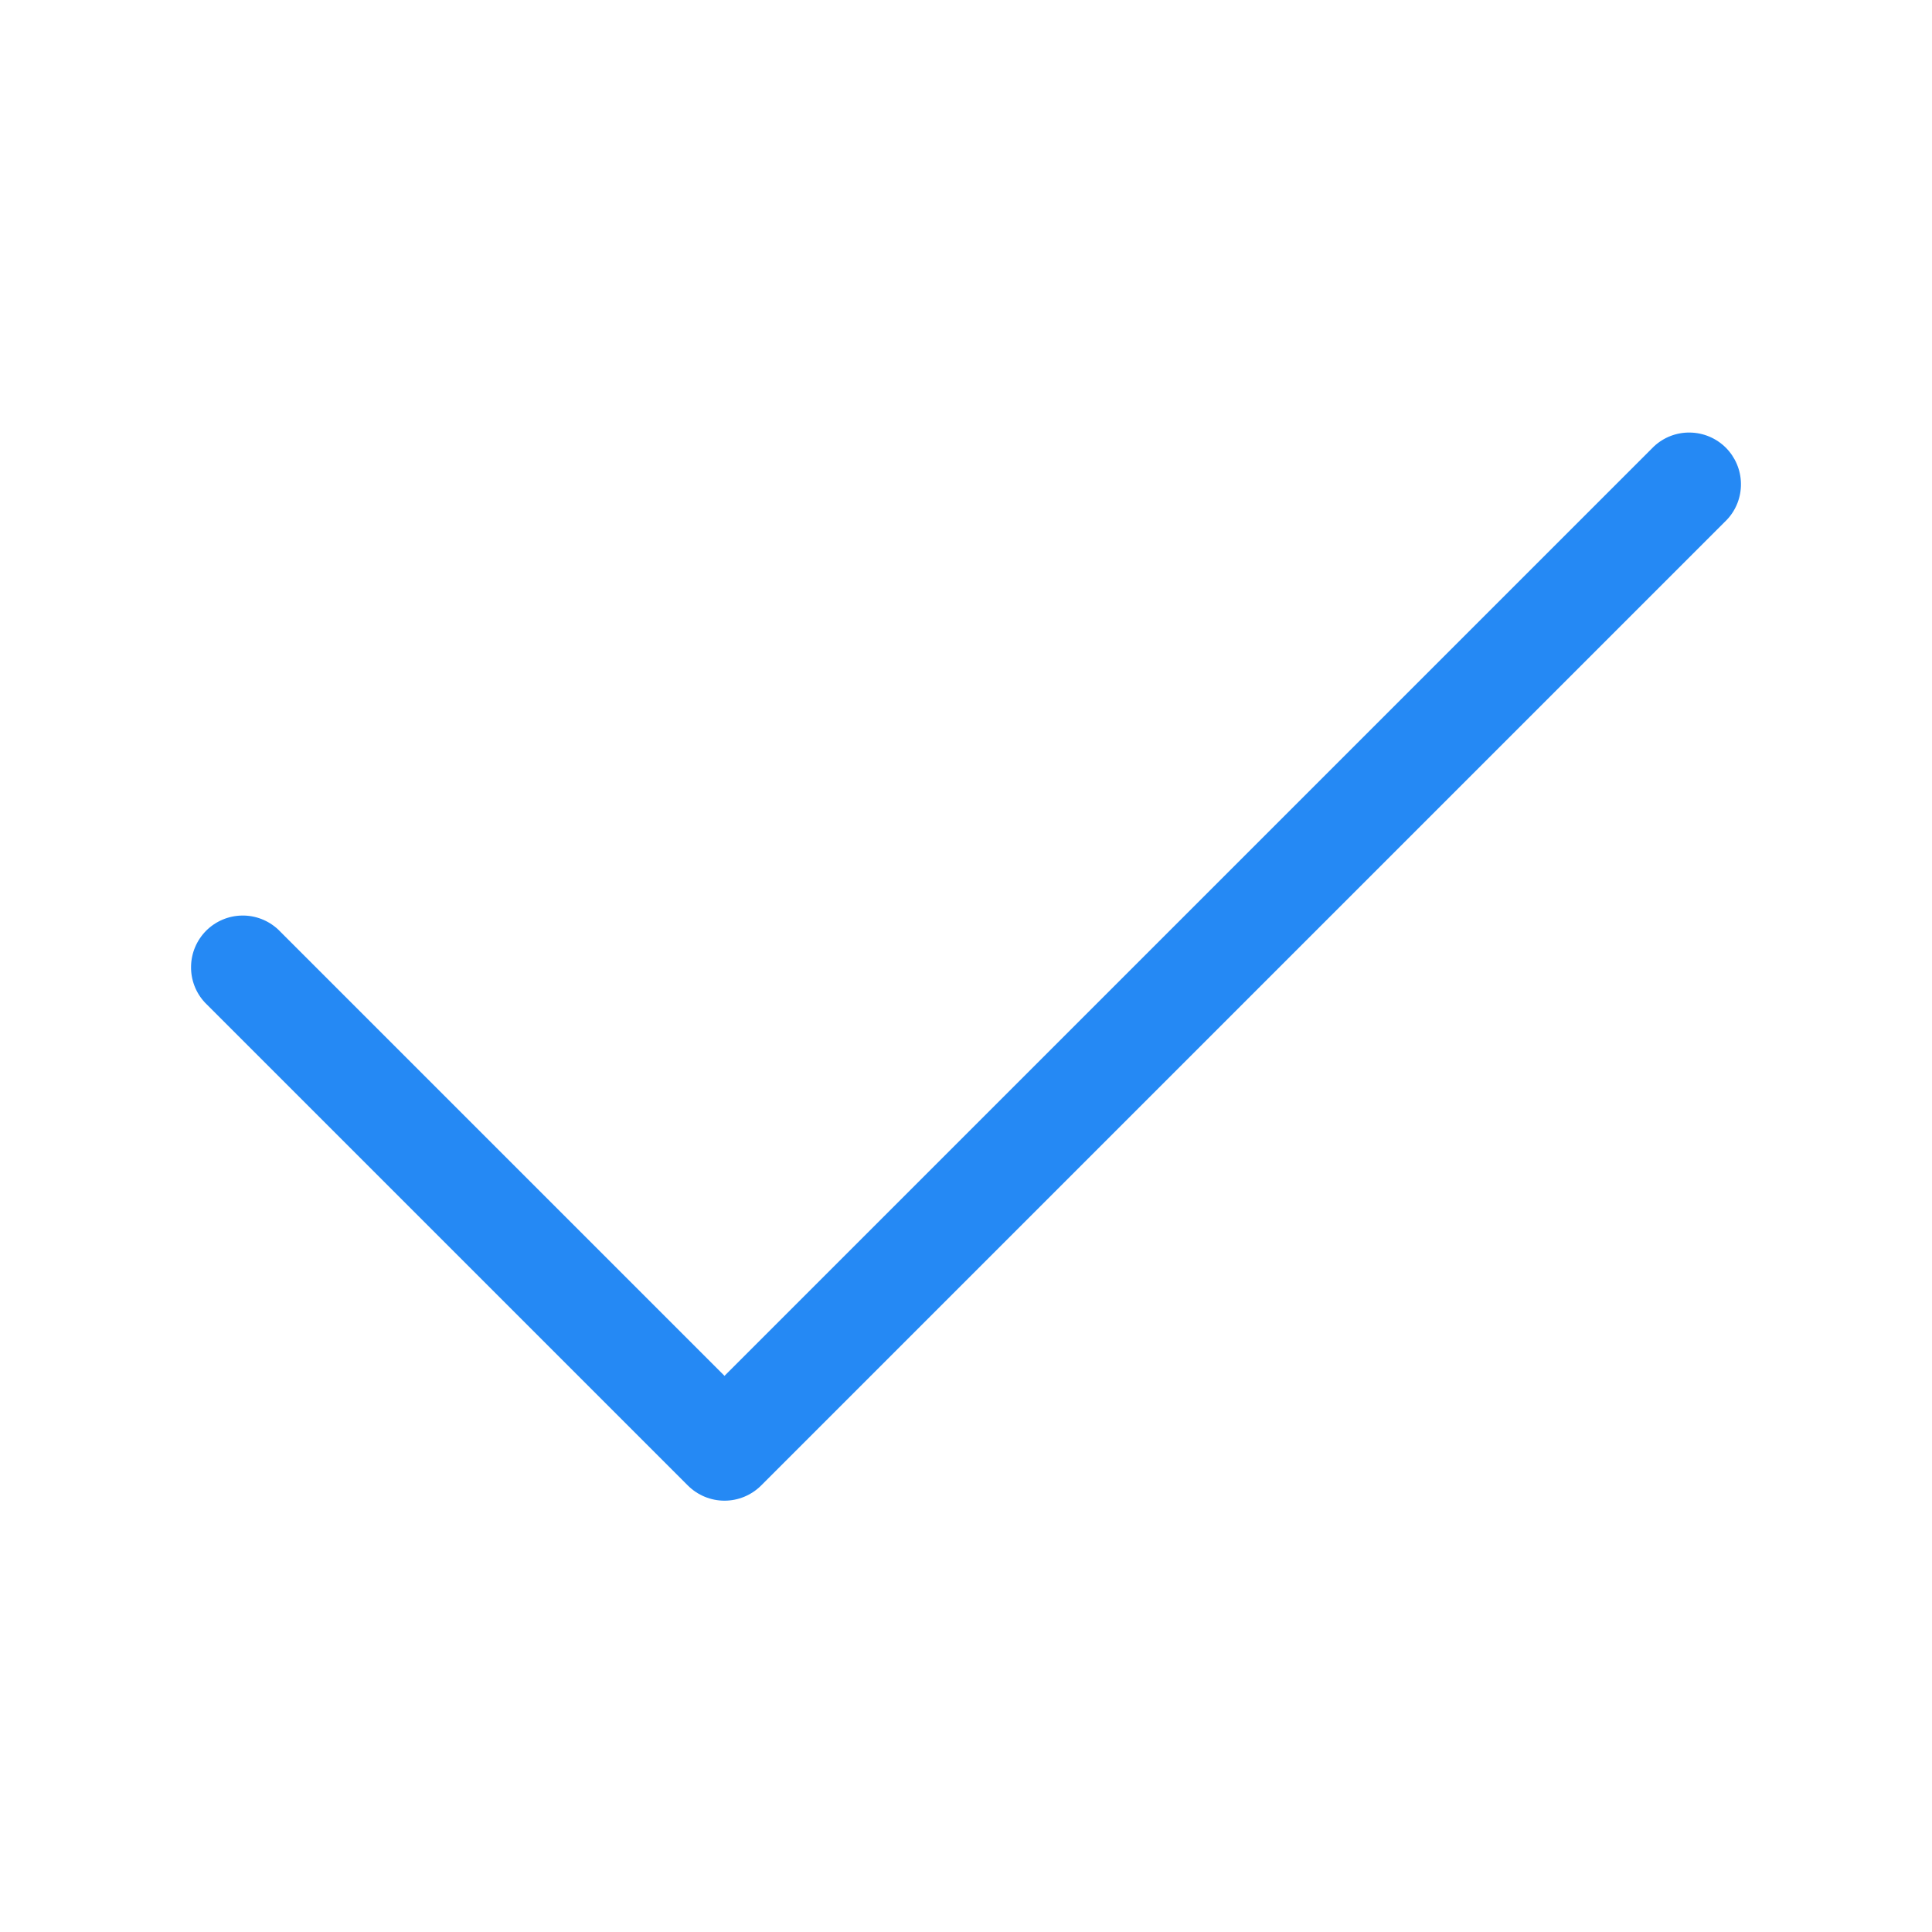
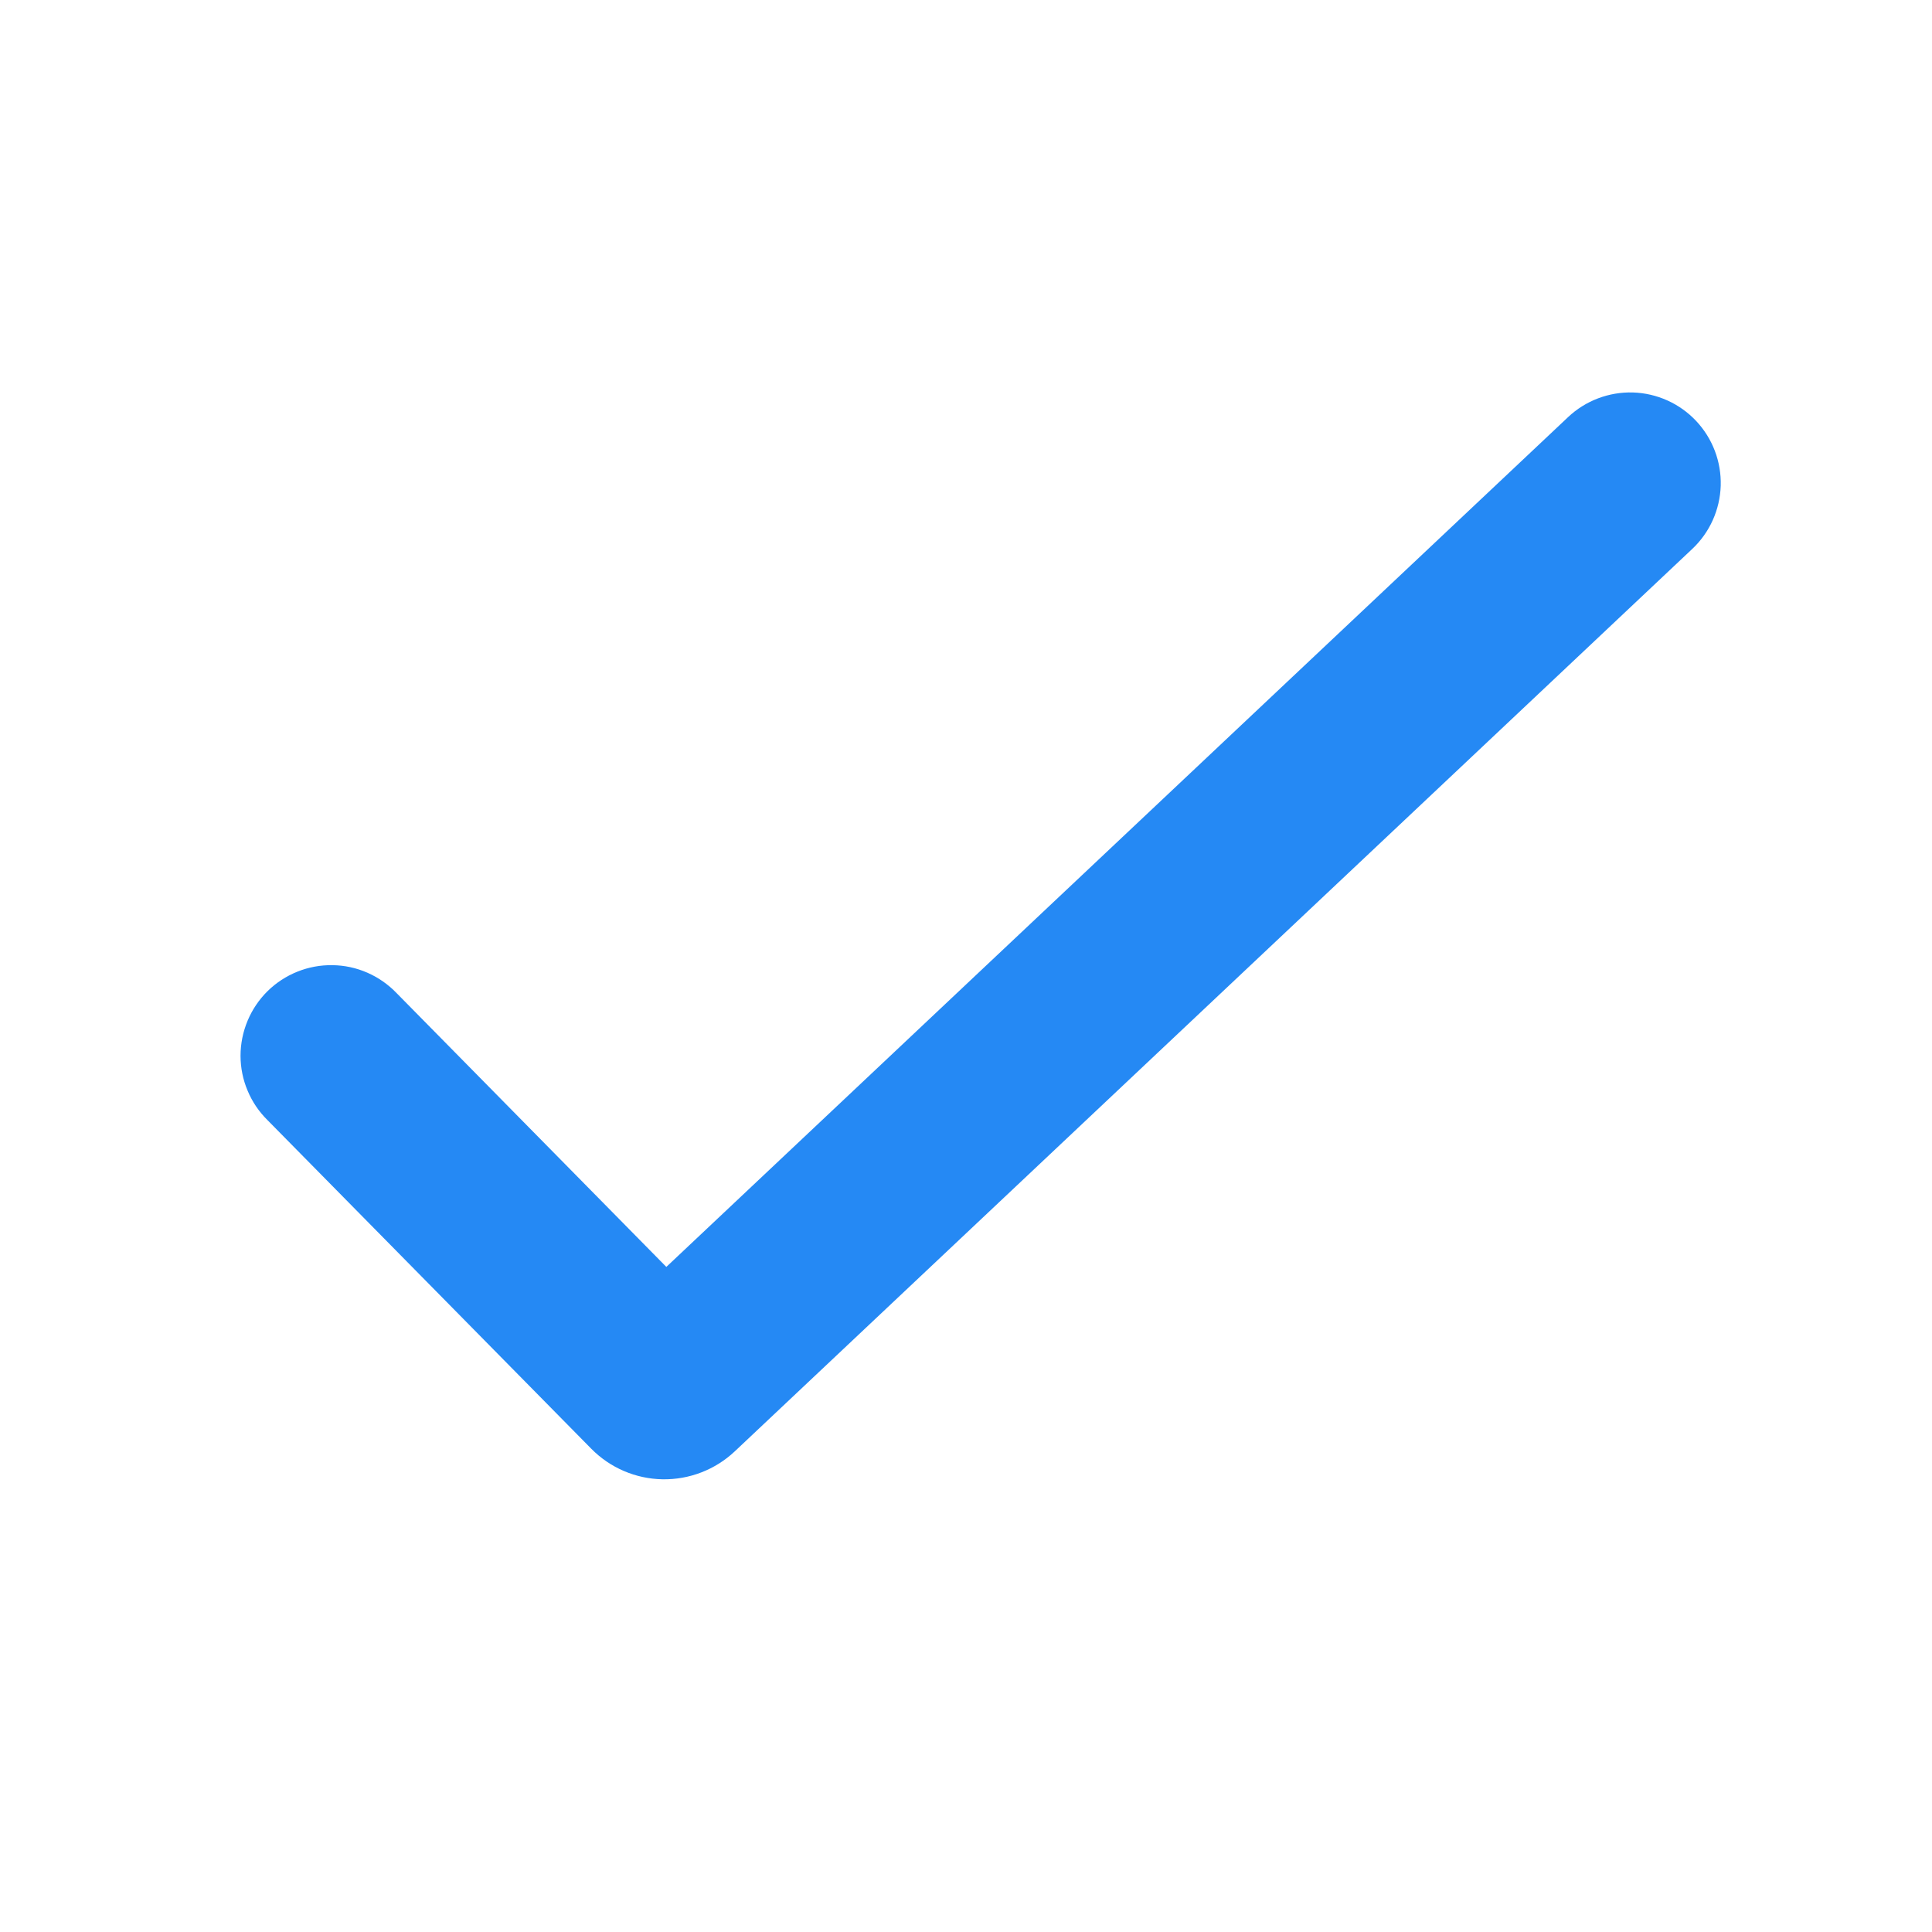
<svg xmlns="http://www.w3.org/2000/svg" width="28" height="28" viewBox="0 0 28 28" fill="none">
-   <g id="General/ico_check_28_bk">
-     <path id="Vector" d="M4.03 13.47C3.888 13.338 3.7 13.265 3.505 13.269C3.311 13.272 3.126 13.351 2.988 13.488C2.851 13.626 2.772 13.811 2.769 14.005C2.765 14.2 2.837 14.388 2.97 14.53L9.97 21.53C10.111 21.67 10.301 21.749 10.5 21.749C10.699 21.749 10.889 21.67 11.03 21.53L25.03 7.53C25.163 7.388 25.235 7.2 25.231 7.005C25.228 6.811 25.149 6.626 25.012 6.488C24.874 6.351 24.689 6.272 24.494 6.269C24.3 6.265 24.112 6.337 23.97 6.47L10.5 19.94L4.03 13.47Z" fill="#2589F4" />
-   </g>
+   <path d="M24.581 6.1C24.82 6.354 24.948 6.691 24.938 7.039C24.927 7.387 24.779 7.717 24.526 7.955L10.648 21.035C10.365 21.301 9.989 21.446 9.601 21.439C9.212 21.432 8.842 21.273 8.569 20.996L3.879 16.236C3.755 16.114 3.656 15.969 3.589 15.808C3.521 15.648 3.486 15.475 3.486 15.301C3.486 15.127 3.521 14.955 3.588 14.794C3.655 14.633 3.753 14.488 3.877 14.365C4.001 14.243 4.148 14.147 4.31 14.082C4.472 14.017 4.644 13.985 4.819 13.988C4.993 13.99 5.164 14.027 5.324 14.097C5.484 14.167 5.628 14.268 5.748 14.393L9.657 18.361L22.727 6.044C22.98 5.806 23.318 5.678 23.666 5.688C24.013 5.699 24.343 5.847 24.581 6.1Z" fill="#2589F4" />
</svg>
